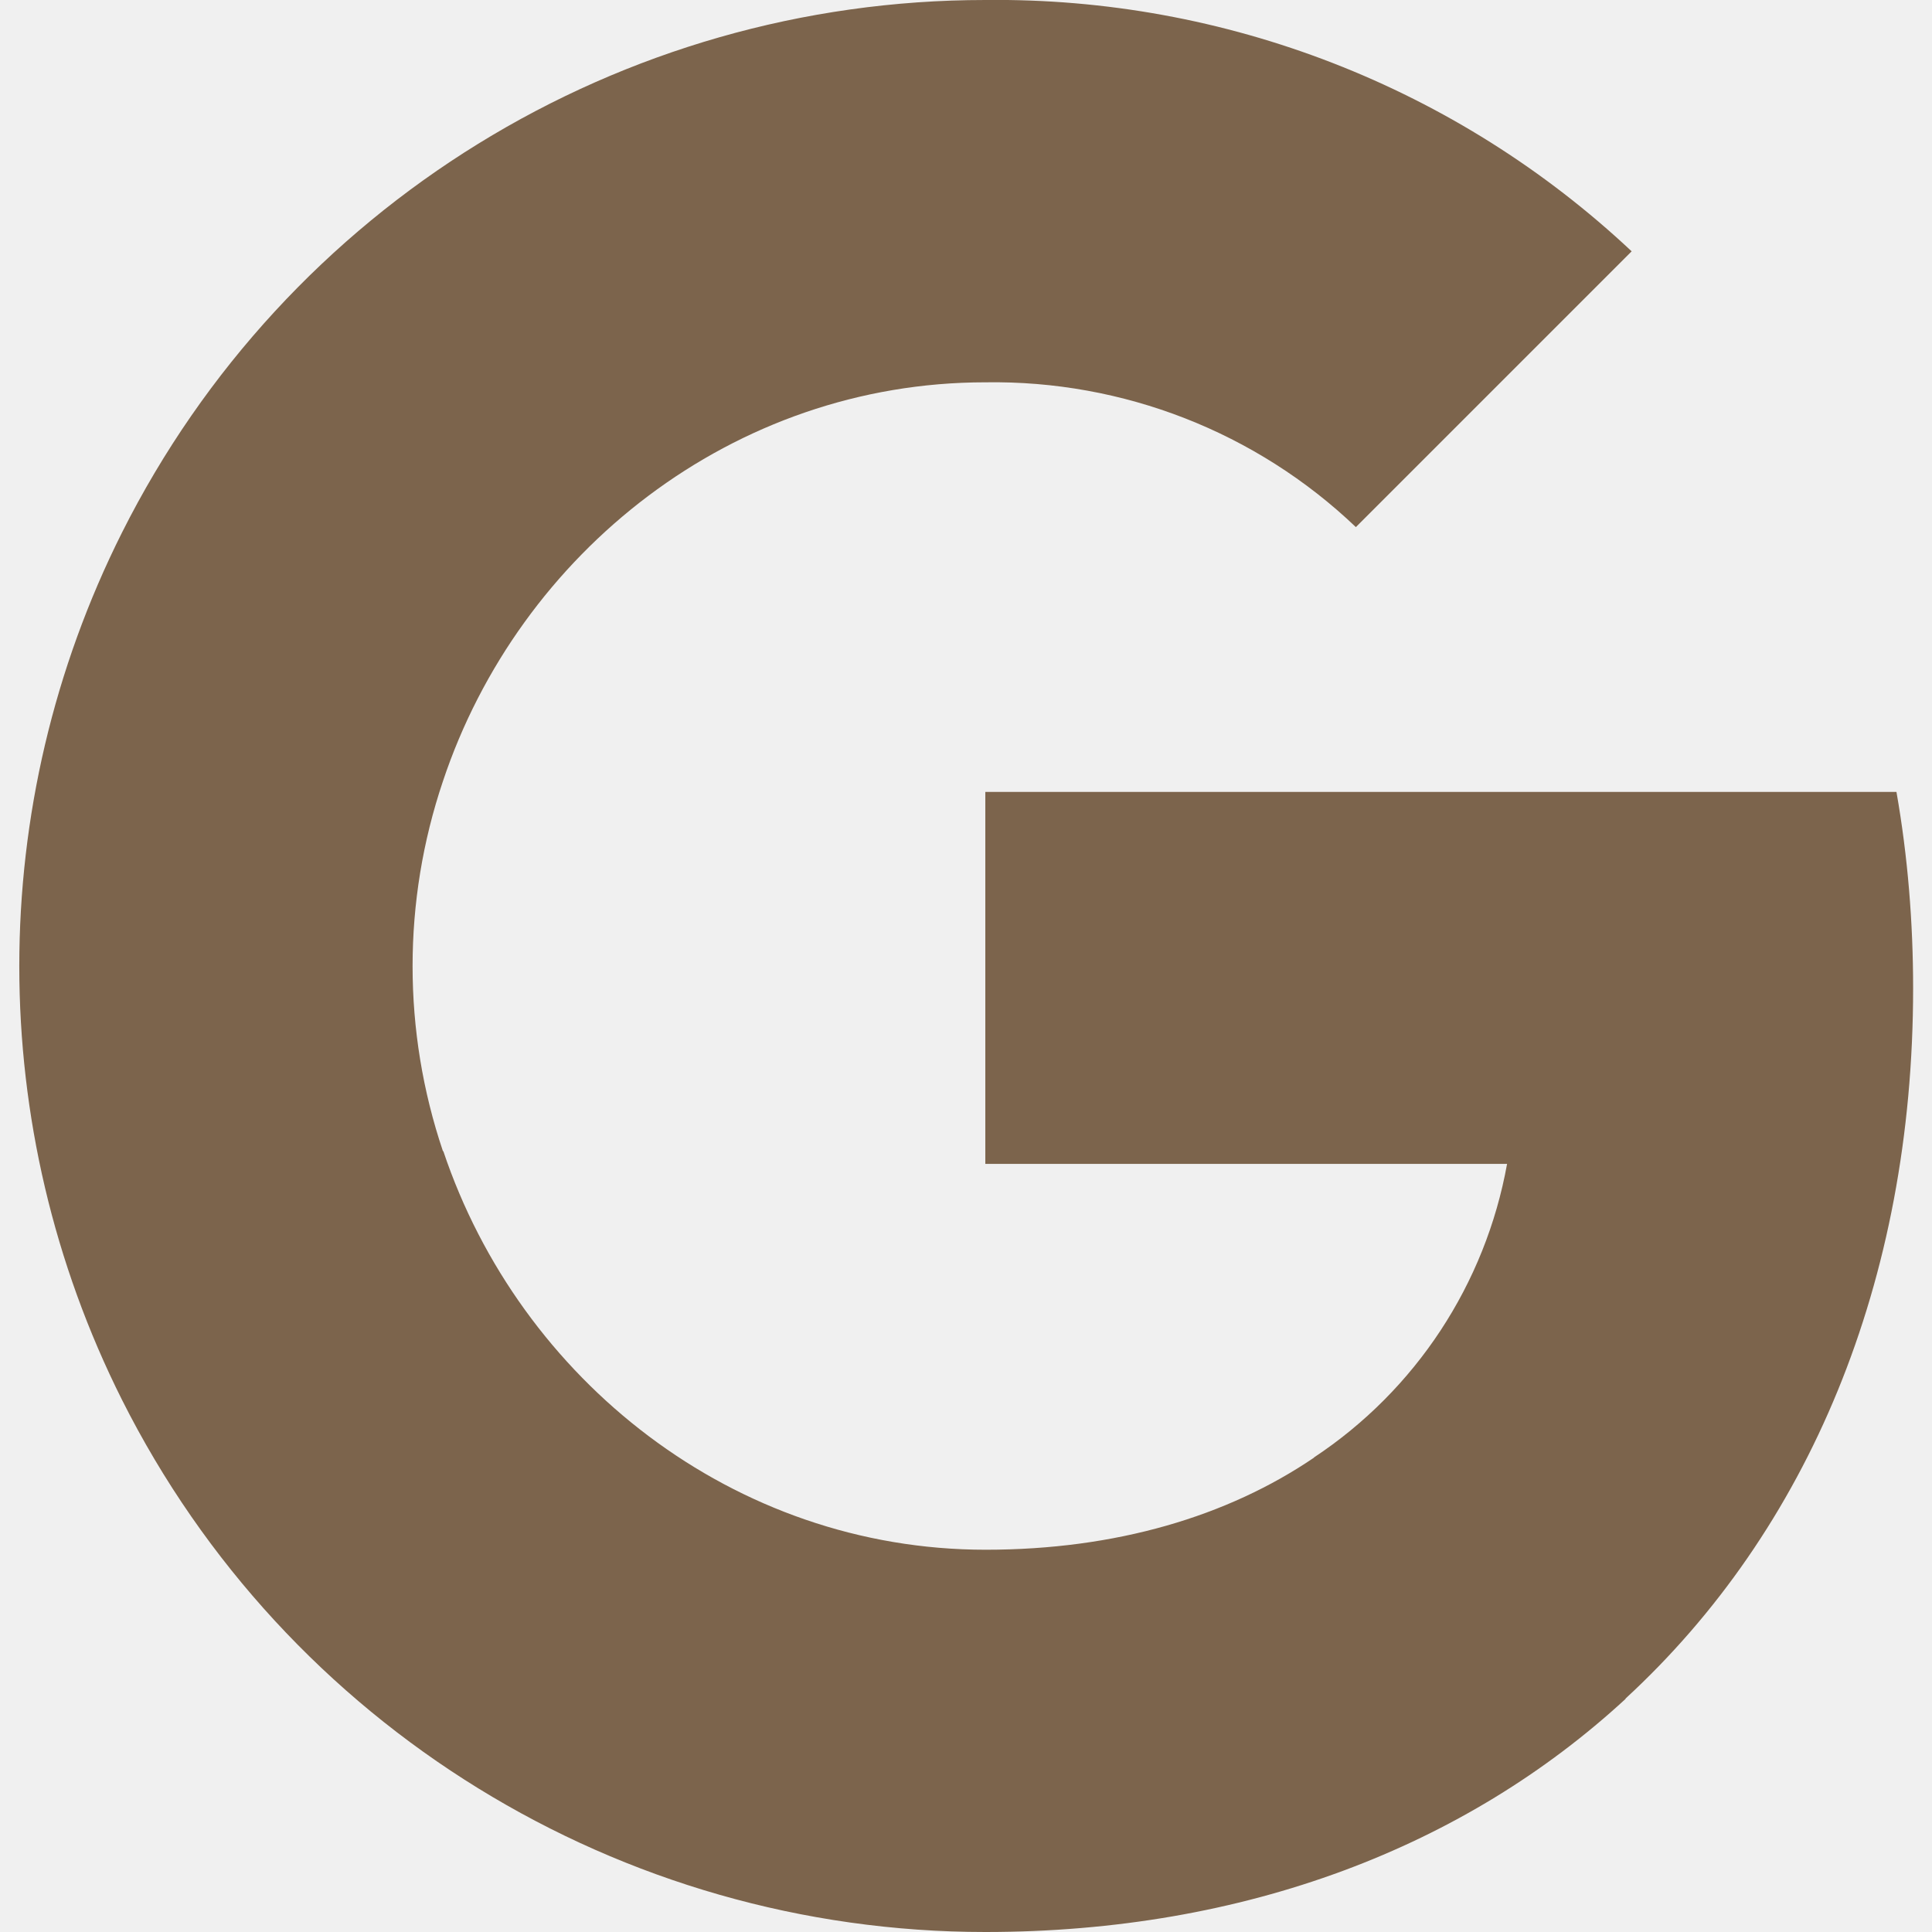
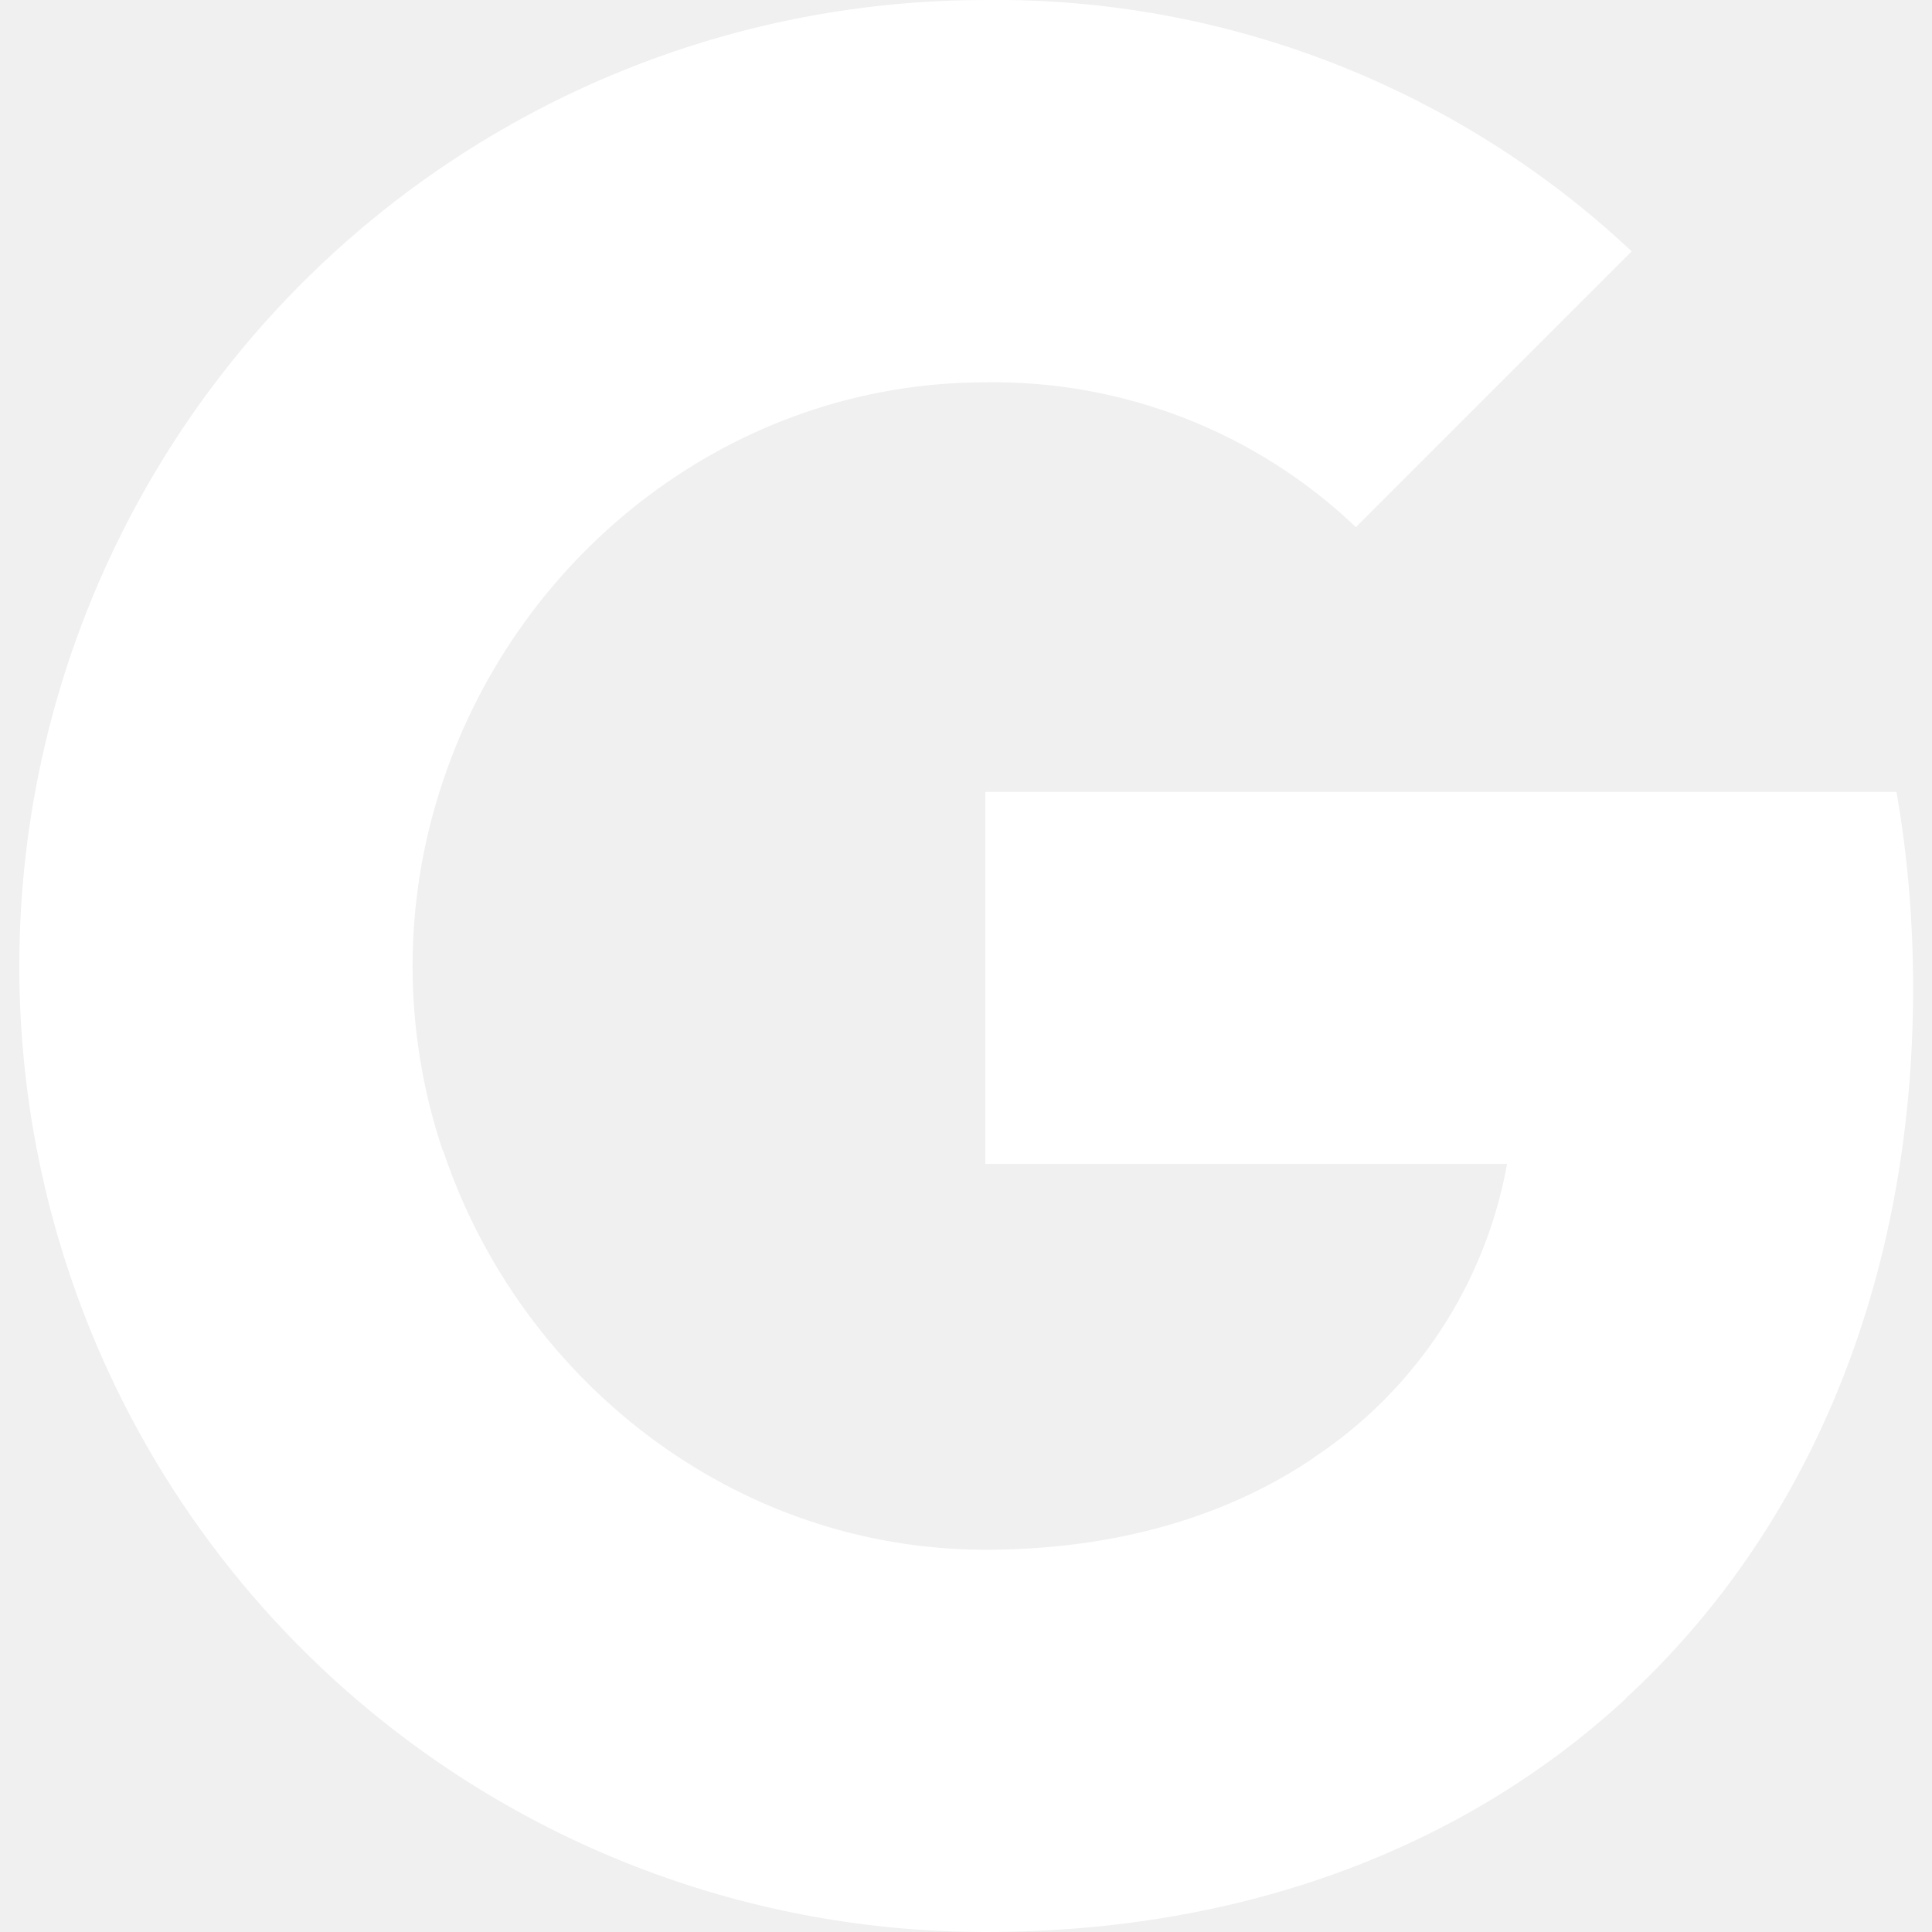
<svg xmlns="http://www.w3.org/2000/svg" width="35" height="35" viewBox="0 0 35 35" fill="none">
  <g clip-path="url(#clip0_279_478)">
-     <path fill-rule="evenodd" clip-rule="evenodd" d="M24.563 9.549C22.756 7.826 20.345 6.887 17.85 6.926C13.284 6.926 9.407 10.006 8.024 14.153C7.291 16.327 7.291 18.68 8.024 20.854H8.031C9.419 24.995 13.29 28.075 17.856 28.075C20.213 28.075 22.236 27.472 23.804 26.407V26.403C25.65 25.181 26.91 23.259 27.302 21.085H17.85V14.346H34.356C34.562 15.517 34.658 16.713 34.658 17.902C34.658 23.225 32.756 27.725 29.446 30.773L29.45 30.776C26.55 33.45 22.569 35 17.85 35C11.233 35 5.182 31.271 2.211 25.361C-0.271 20.416 -0.271 14.591 2.211 9.646C5.182 3.73 11.233 0 17.85 0C22.197 -0.051 26.395 1.582 29.559 4.553L24.563 9.549Z" fill="#7C644C" />
+     <path fill-rule="evenodd" clip-rule="evenodd" d="M24.563 9.549C22.756 7.826 20.345 6.887 17.85 6.926C13.284 6.926 9.407 10.006 8.024 14.153C7.291 16.327 7.291 18.68 8.024 20.854H8.031C9.419 24.995 13.29 28.075 17.856 28.075C20.213 28.075 22.236 27.472 23.804 26.407V26.403C25.65 25.181 26.91 23.259 27.302 21.085H17.85V14.346H34.356C34.562 15.517 34.658 16.713 34.658 17.902C34.658 23.225 32.756 27.725 29.446 30.773L29.45 30.776C26.55 33.45 22.569 35 17.85 35C11.233 35 5.182 31.271 2.211 25.361C-0.271 20.416 -0.271 14.591 2.211 9.646C5.182 3.73 11.233 0 17.85 0C22.197 -0.051 26.395 1.582 29.559 4.553L24.563 9.549Z" fill="white" />
  </g>
  <defs>
    <clipPath id="clip0_279_478">
      <rect width="35" height="35" fill="white" />
    </clipPath>
  </defs>
</svg>
